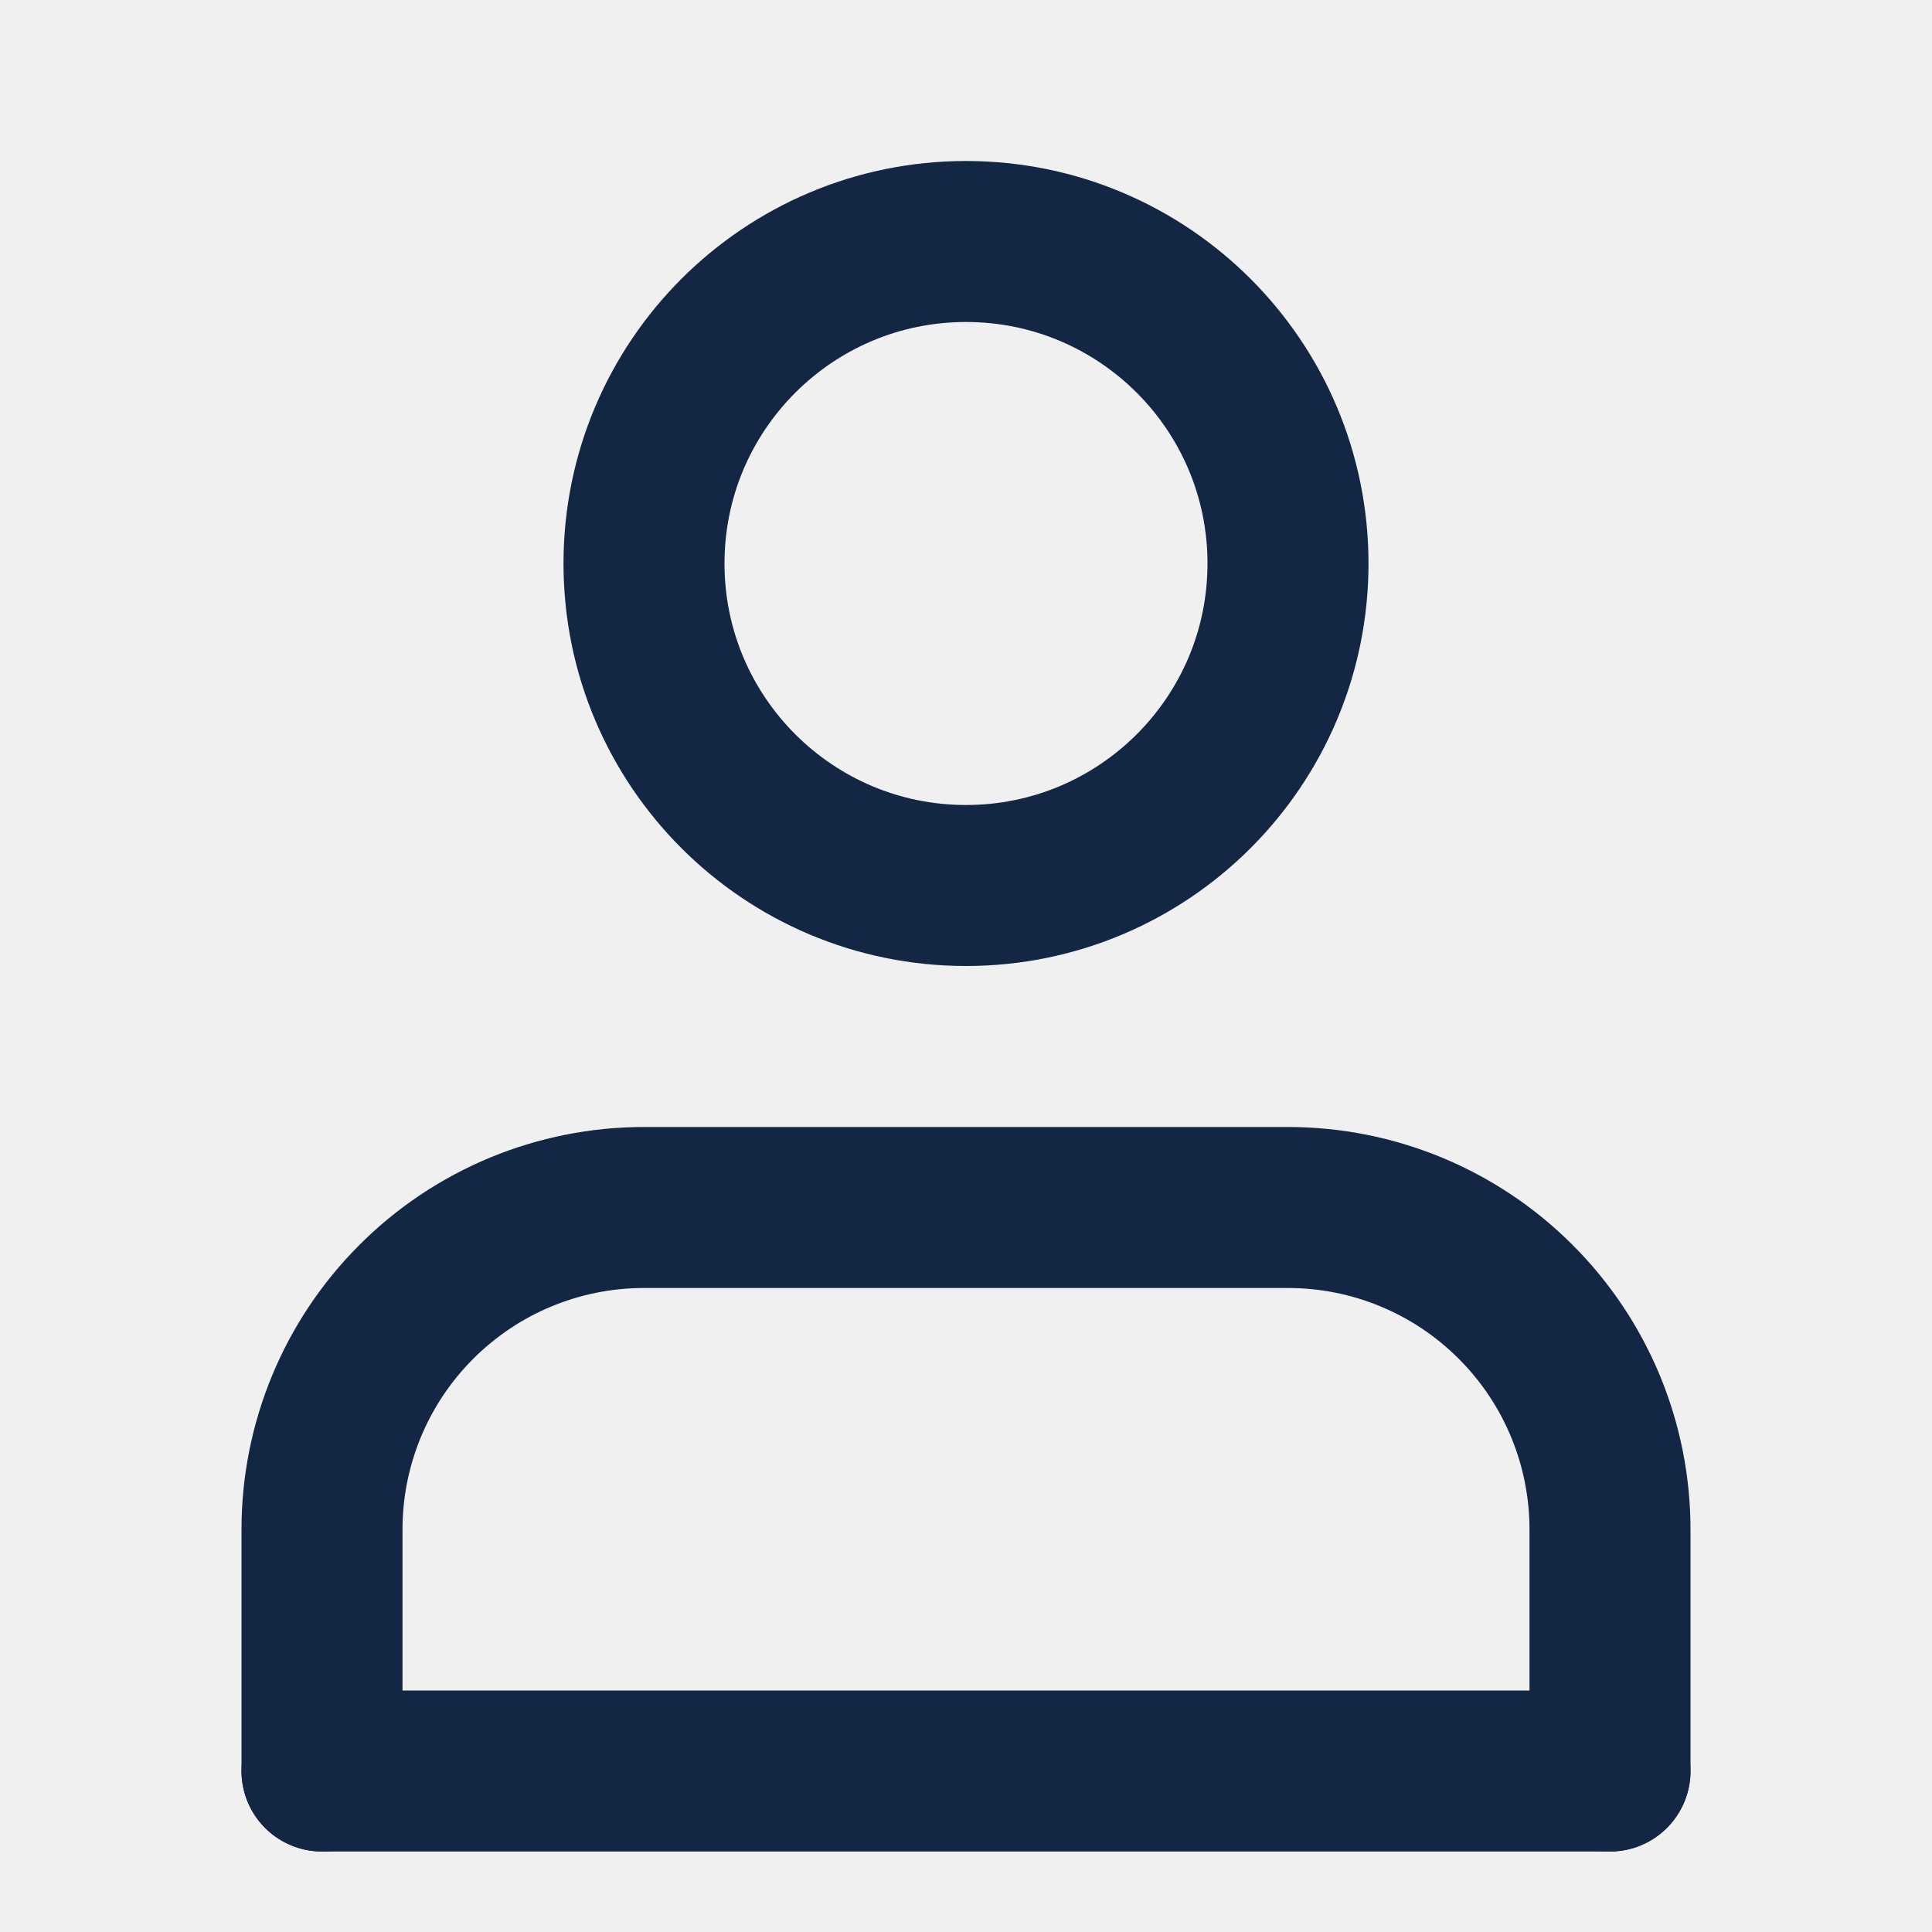
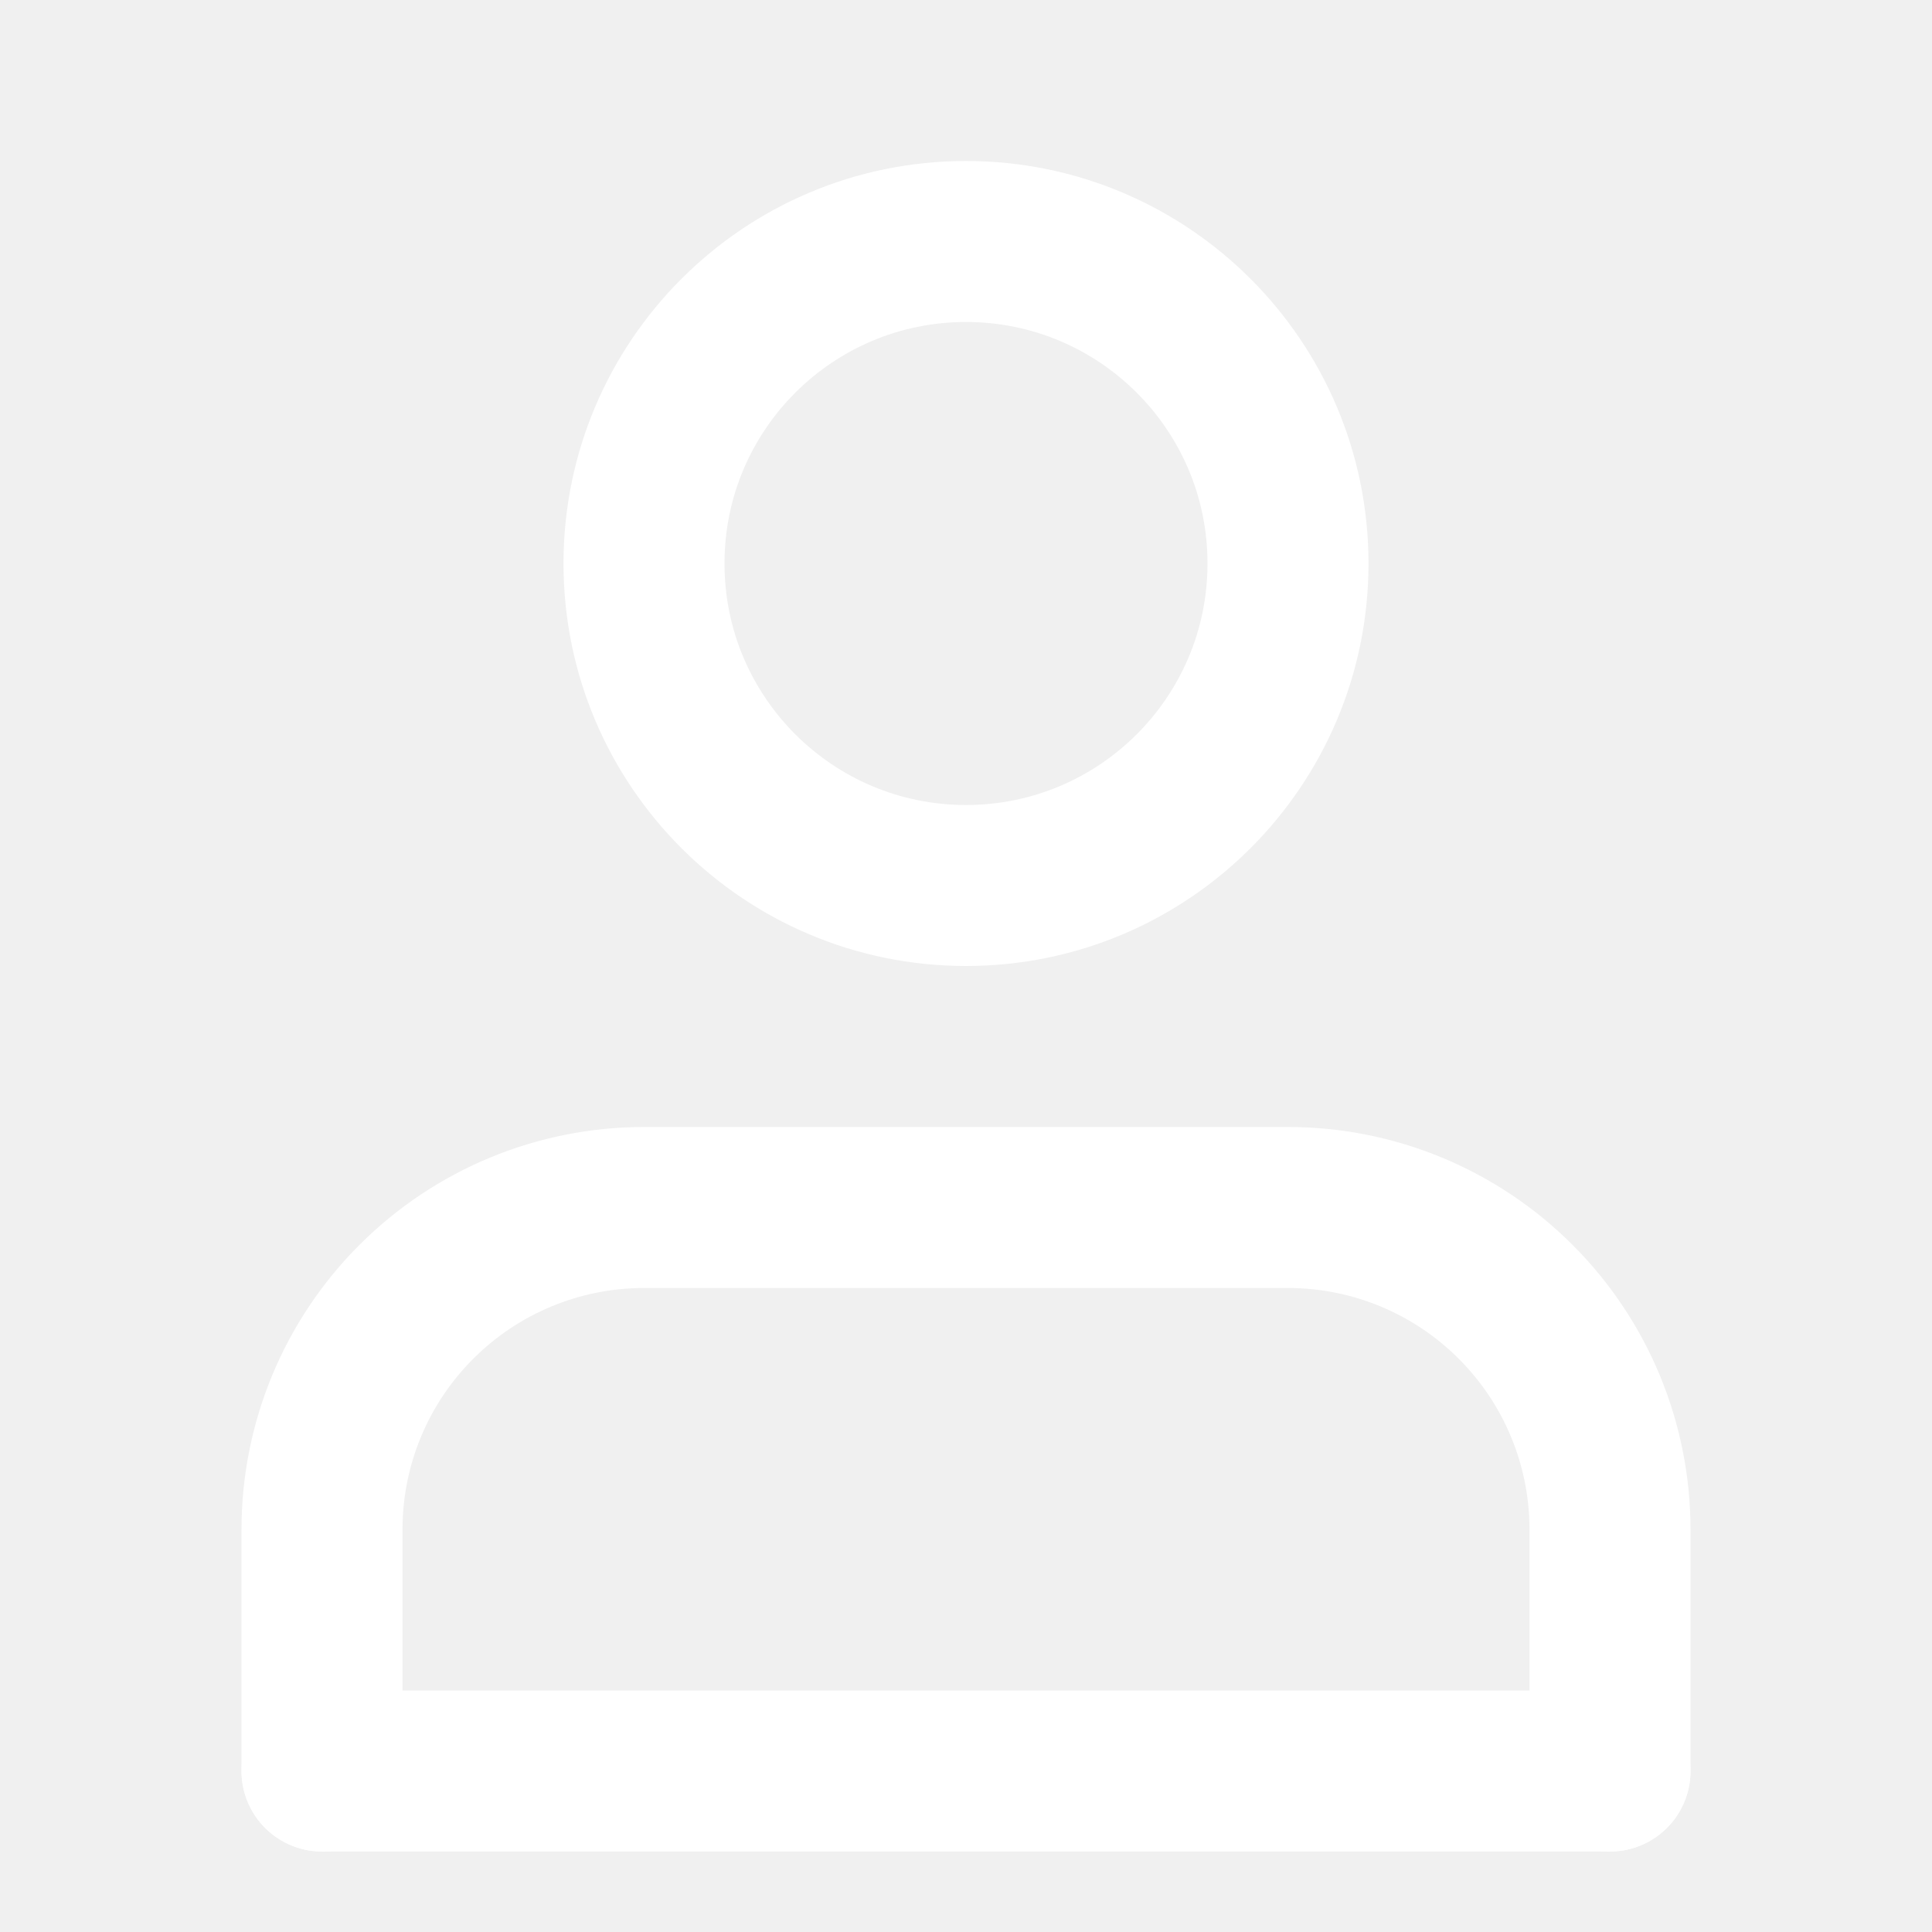
<svg xmlns="http://www.w3.org/2000/svg" width="24" height="24" viewBox="0 0 24 24" fill="none">
-   <path d="M20 22V19C20 17.939 19.579 16.922 18.828 16.172C18.078 15.421 17.061 15 16 15H8C6.939 15 5.922 15.421 5.172 16.172C4.421 16.922 4 17.939 4 19V22" stroke="#132644" stroke-width="2" stroke-linecap="round" stroke-linejoin="round" />
-   <path d="M4 22H20" stroke="#132644" stroke-width="2" stroke-linecap="round" />
-   <path d="M12 11C14.209 11 16 9.209 16 7C16 4.791 14.209 3 12 3C9.791 3 8 4.791 8 7C8 9.209 9.791 11 12 11Z" stroke="#132644" stroke-width="2" stroke-linecap="round" stroke-linejoin="round" />
+   <path d="M20 22V19C20 17.939 19.579 16.922 18.828 16.172C18.078 15.421 17.061 15 16 15H8C6.939 15 5.922 15.421 5.172 16.172C4.421 16.922 4 17.939 4 19V22" stroke="#fff" stroke-width="2" stroke-linecap="round" stroke-linejoin="round" />
+   <path d="M4 22H20" stroke="#fff" stroke-width="2" stroke-linecap="round" />
+   <path d="M12 11C14.209 11 16 9.209 16 7C16 4.791 14.209 3 12 3C9.791 3 8 4.791 8 7C8 9.209 9.791 11 12 11Z" stroke="#fff" stroke-width="2" stroke-linecap="round" stroke-linejoin="round" />
</svg>
